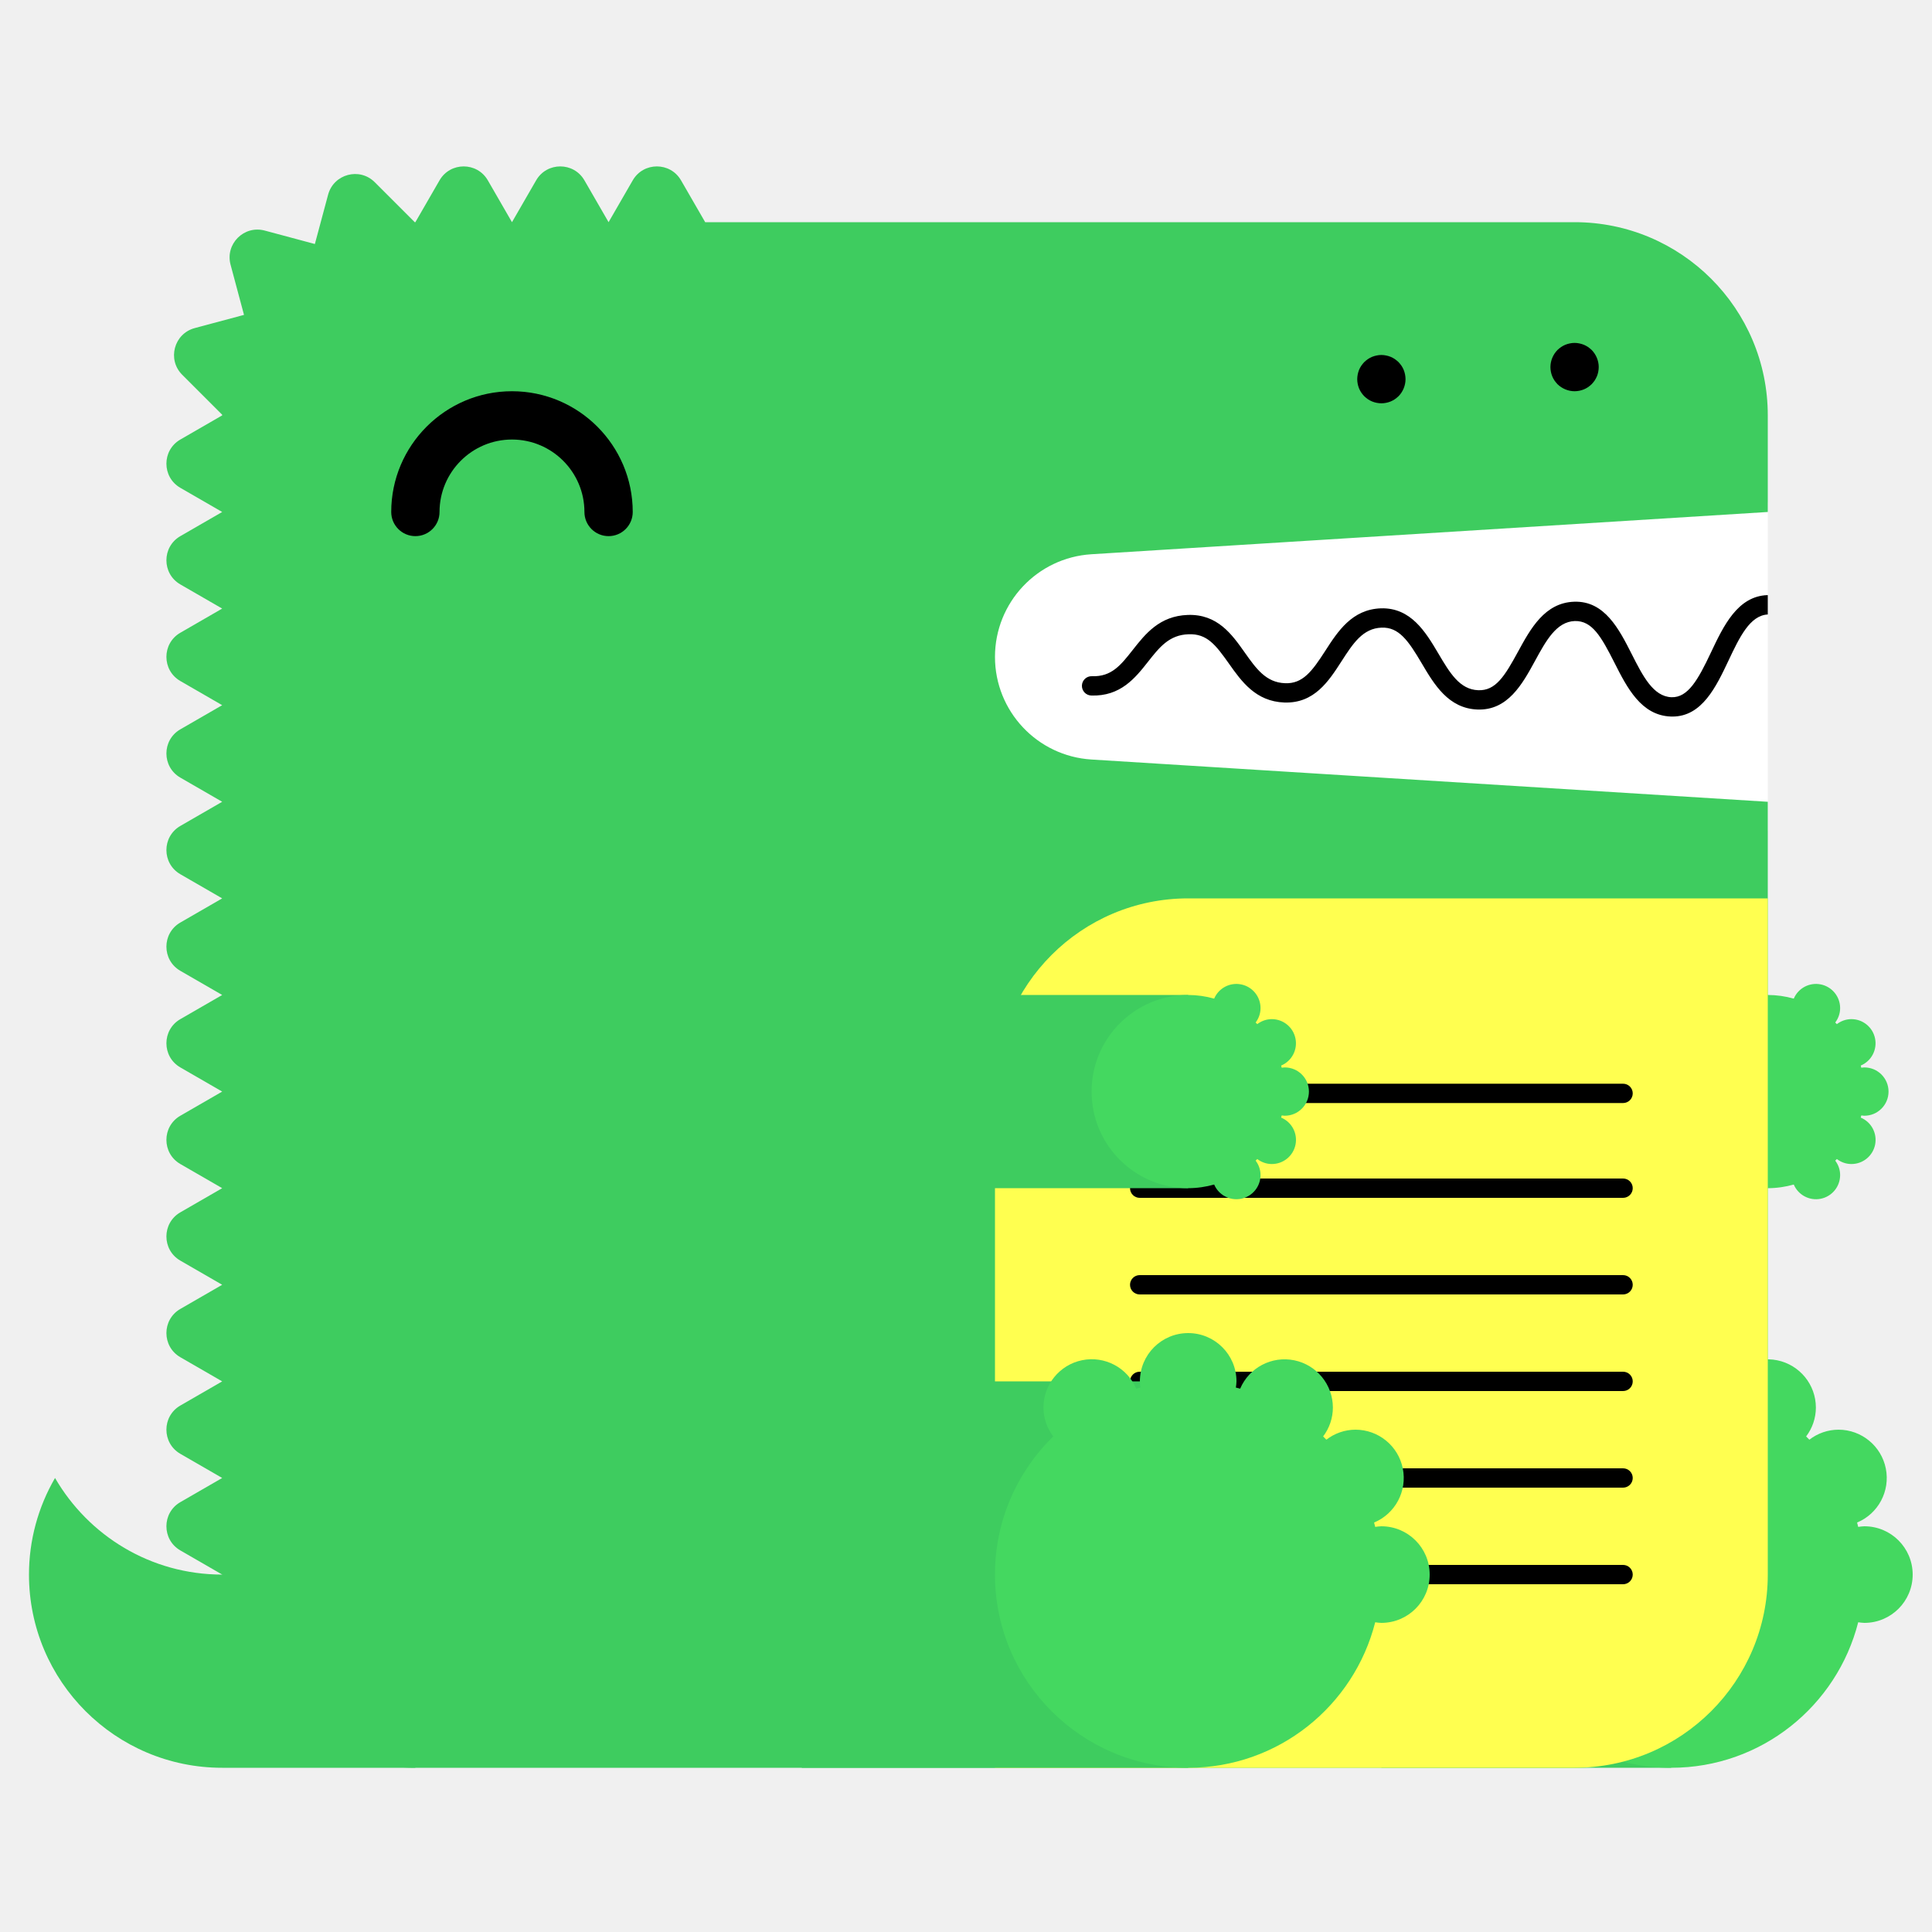
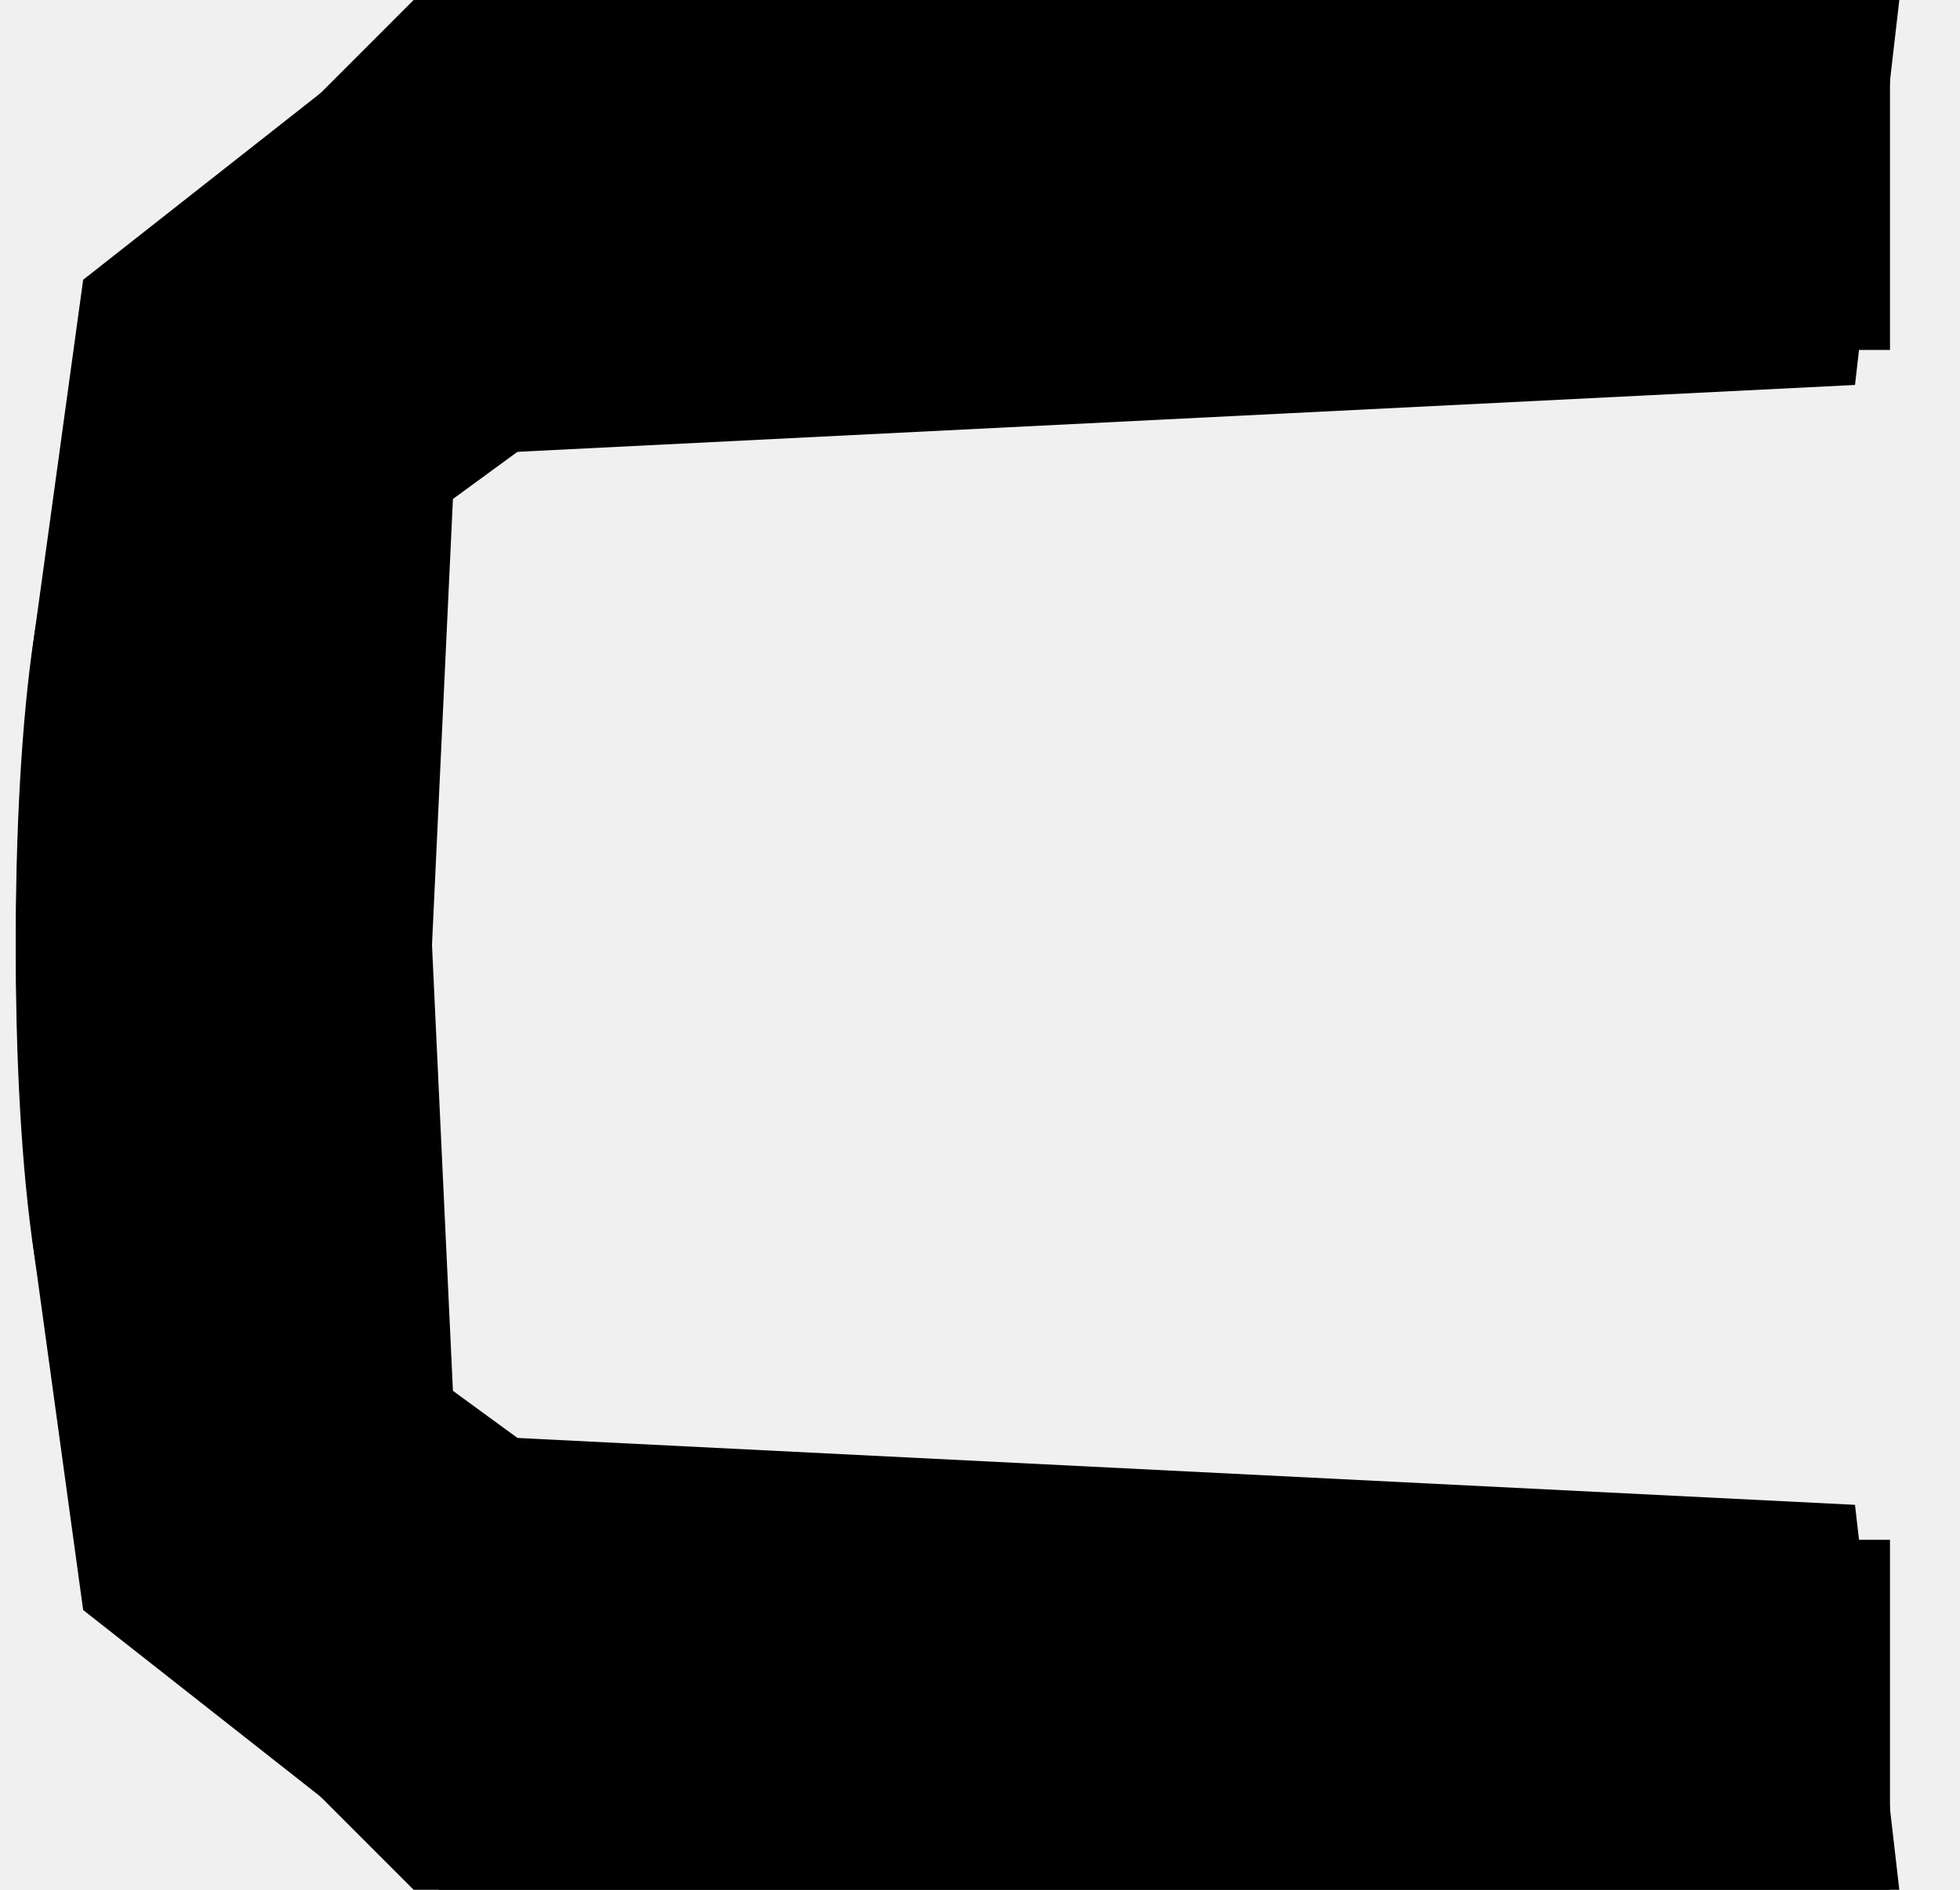
- <svg xmlns="http://www.w3.org/2000/svg" width="200" height="200" viewBox="0 0 200 200">
-   <g fill="none" fill-rule="evenodd">
-     <path fill="#FFF" d="M99 52h84v34H99z" />
-     <path d="M23 163c-7.398 0-13.843-4.027-17.303-10A19.886 19.886 0 0 0 3 163c0 11.046 8.954 20 20 20h20v-20H23z" fill="#3ECC5F" />
-     <path d="M112.98 57.376L183 53V43c0-11.046-8.954-20-20-20H73l-2.5-4.33c-1.112-1.925-3.889-1.925-5 0L63 23l-2.5-4.33c-1.111-1.925-3.889-1.925-5 0L53 23l-2.5-4.33c-1.111-1.925-3.889-1.925-5 0L43 23c-.022 0-.042.003-.065.003l-4.142-4.141c-1.57-1.571-4.252-.853-4.828 1.294l-1.369 5.104-5.192-1.392c-2.148-.575-4.111 1.389-3.535 3.536l1.39 5.193-5.102 1.367c-2.148.576-2.867 3.259-1.296 4.83l4.142 4.142c0 .021-.003.042-.003.064l-4.33 2.5c-1.925 1.111-1.925 3.889 0 5L23 53l-4.33 2.5c-1.925 1.111-1.925 3.889 0 5L23 63l-4.33 2.5c-1.925 1.111-1.925 3.889 0 5L23 73l-4.33 2.5c-1.925 1.111-1.925 3.889 0 5L23 83l-4.33 2.5c-1.925 1.111-1.925 3.889 0 5L23 93l-4.33 2.5c-1.925 1.111-1.925 3.889 0 5L23 103l-4.33 2.5c-1.925 1.111-1.925 3.889 0 5L23 113l-4.33 2.5c-1.925 1.111-1.925 3.889 0 5L23 123l-4.33 2.5c-1.925 1.111-1.925 3.889 0 5L23 133l-4.33 2.5c-1.925 1.111-1.925 3.889 0 5L23 143l-4.33 2.5c-1.925 1.111-1.925 3.889 0 5L23 153l-4.33 2.5c-1.925 1.111-1.925 3.889 0 5L23 163c0 11.046 8.954 20 20 20h120c11.046 0 20-8.954 20-20V83l-70.02-4.376A10.645 10.645 0 0 1 103 68c0-5.621 4.37-10.273 9.98-10.624" fill="#3ECC5F" />
-     <path fill="#3ECC5F" d="M143 183h30v-40h-30z" />
-     <path d="M193 158c-.219 0-.428.037-.639.064-.038-.15-.074-.301-.116-.451A5 5 0 0 0 190.32 148a4.96 4.96 0 0 0-3.016 1.036 26.531 26.531 0 0 0-.335-.336 4.955 4.955 0 0 0 1.011-2.987 5 5 0 0 0-9.599-1.959c-.148-.042-.297-.077-.445-.115.027-.211.064-.42.064-.639a5 5 0 0 0-5-5 5 5 0 0 0-5 5c0 .219.037.428.064.639-.148.038-.297.073-.445.115a4.998 4.998 0 0 0-9.599 1.959c0 1.125.384 2.151 1.011 2.987-3.717 3.632-6.031 8.693-6.031 14.3 0 11.046 8.954 20 20 20 9.339 0 17.16-6.41 19.361-15.064.211.027.42.064.639.064a5 5 0 0 0 5-5 5 5 0 0 0-5-5" fill="#44D860" />
-     <path fill="#3ECC5F" d="M153 123h30v-20h-30z" />
-     <path d="M193 115.5a2.5 2.5 0 1 0 0-5c-.109 0-.214.019-.319.032-.02-.075-.037-.15-.058-.225a2.501 2.501 0 0 0-.963-4.807c-.569 0-1.088.197-1.508.518a6.653 6.653 0 0 0-.168-.168c.314-.417.506-.931.506-1.494a2.5 2.5 0 0 0-4.8-.979A9.987 9.987 0 0 0 183 103c-5.522 0-10 4.478-10 10s4.478 10 10 10c.934 0 1.833-.138 2.69-.377a2.5 2.5 0 0 0 4.8-.979c0-.563-.192-1.077-.506-1.494.057-.055.113-.111.168-.168.42.321.939.518 1.508.518a2.5 2.5 0 0 0 .963-4.807c.021-.074.038-.15.058-.225.105.013.21.032.319.032" fill="#44D860" />
-     <path d="M63 55.5a2.5 2.5 0 0 1-2.5-2.5c0-4.136-3.364-7.5-7.5-7.5s-7.5 3.364-7.5 7.5a2.5 2.5 0 1 1-5 0c0-6.893 5.607-12.5 12.5-12.5S65.5 46.107 65.5 53a2.5 2.5 0 0 1-2.5 2.5" fill="#000" />
-     <path d="M103 183h60c11.046 0 20-8.954 20-20V93h-60c-11.046 0-20 8.954-20 20v70z" fill="#FFFF50" />
-     <path d="M168.02 124h-50.04a1 1 0 1 1 0-2h50.04a1 1 0 1 1 0 2m0 20h-50.04a1 1 0 1 1 0-2h50.04a1 1 0 1 1 0 2m0 20h-50.04a1 1 0 1 1 0-2h50.04a1 1 0 1 1 0 2m0-49.814h-50.04a1 1 0 1 1 0-2h50.04a1 1 0 1 1 0 2m0 19.814h-50.04a1 1 0 1 1 0-2h50.04a1 1 0 1 1 0 2m0 20h-50.04a1 1 0 1 1 0-2h50.04a1 1 0 1 1 0 2M183 61.611c-.012 0-.022-.006-.034-.005-3.09.105-4.552 3.196-5.842 5.923-1.346 2.85-2.387 4.703-4.093 4.647-1.889-.068-2.969-2.202-4.113-4.46-1.314-2.594-2.814-5.536-5.963-5.426-3.046.104-4.513 2.794-5.807 5.167-1.377 2.528-2.314 4.065-4.121 3.994-1.927-.07-2.951-1.805-4.136-3.813-1.321-2.236-2.848-4.75-5.936-4.664-2.994.103-4.465 2.385-5.763 4.4-1.373 2.13-2.335 3.428-4.165 3.351-1.973-.07-2.992-1.51-4.171-3.177-1.324-1.873-2.816-3.993-5.895-3.89-2.928.1-4.399 1.97-5.696 3.618-1.232 1.564-2.194 2.802-4.229 2.724a1 1 0 0 0-.072 2c3.017.101 4.545-1.8 5.872-3.487 1.177-1.496 2.193-2.787 4.193-2.855 1.926-.082 2.829 1.115 4.195 3.045 1.297 1.834 2.769 3.914 5.731 4.021 3.103.104 4.596-2.215 5.918-4.267 1.182-1.834 2.202-3.417 4.15-3.484 1.793-.067 2.769 1.35 4.145 3.681 1.297 2.197 2.766 4.686 5.787 4.796 3.125.108 4.634-2.62 5.949-5.035 1.139-2.088 2.214-4.06 4.119-4.126 1.793-.042 2.728 1.595 4.111 4.33 1.292 2.553 2.757 5.445 5.825 5.556l.169.003c3.064 0 4.518-3.075 5.805-5.794 1.139-2.41 2.217-4.68 4.067-4.773v-2z" fill="#000" />
-     <path fill="#3ECC5F" d="M83 183h40v-40H83z" />
-     <path d="M143 158c-.219 0-.428.037-.639.064-.038-.15-.074-.301-.116-.451A5 5 0 0 0 140.32 148a4.96 4.96 0 0 0-3.016 1.036 26.531 26.531 0 0 0-.335-.336 4.955 4.955 0 0 0 1.011-2.987 5 5 0 0 0-9.599-1.959c-.148-.042-.297-.077-.445-.115.027-.211.064-.42.064-.639a5 5 0 0 0-5-5 5 5 0 0 0-5 5c0 .219.037.428.064.639-.148.038-.297.073-.445.115a4.998 4.998 0 0 0-9.599 1.959c0 1.125.384 2.151 1.011 2.987-3.717 3.632-6.031 8.693-6.031 14.3 0 11.046 8.954 20 20 20 9.339 0 17.16-6.41 19.361-15.064.211.027.42.064.639.064a5 5 0 0 0 5-5 5 5 0 0 0-5-5" fill="#44D860" />
-     <path fill="#3ECC5F" d="M83 123h40v-20H83z" />
-     <path d="M133 115.5a2.5 2.5 0 1 0 0-5c-.109 0-.214.019-.319.032-.02-.075-.037-.15-.058-.225a2.501 2.501 0 0 0-.963-4.807c-.569 0-1.088.197-1.508.518a6.653 6.653 0 0 0-.168-.168c.314-.417.506-.931.506-1.494a2.5 2.5 0 0 0-4.8-.979A9.987 9.987 0 0 0 123 103c-5.522 0-10 4.478-10 10s4.478 10 10 10c.934 0 1.833-.138 2.69-.377a2.5 2.5 0 0 0 4.8-.979c0-.563-.192-1.077-.506-1.494.057-.055.113-.111.168-.168.42.321.939.518 1.508.518a2.5 2.5 0 0 0 .963-4.807c.021-.074.038-.15.058-.225.105.013.21.032.319.032" fill="#44D860" />
-     <path d="M143 41.75c-.16 0-.33-.02-.49-.05a2.52 2.52 0 0 1-.47-.14c-.15-.06-.29-.14-.431-.23-.13-.09-.259-.2-.38-.31-.109-.12-.219-.24-.309-.38s-.17-.28-.231-.43a2.619 2.619 0 0 1-.189-.96c0-.16.02-.33.05-.49.03-.16.08-.31.139-.47.061-.15.141-.29.231-.43.09-.13.2-.26.309-.38.121-.11.25-.22.38-.31.141-.09.281-.17.431-.23.149-.06.31-.11.47-.14.32-.07.65-.07.98 0 .159.03.32.08.47.14.149.06.29.14.43.23.13.09.259.2.38.31.11.12.22.25.31.38.09.14.17.28.23.43.06.16.11.31.14.47.029.16.05.33.05.49 0 .66-.271 1.31-.73 1.77-.121.11-.25.22-.38.31-.14.09-.281.17-.43.23a2.565 2.565 0 0 1-.96.19m20-1.25c-.66 0-1.3-.27-1.771-.73a3.802 3.802 0 0 1-.309-.38c-.09-.14-.17-.28-.231-.43a2.619 2.619 0 0 1-.189-.96c0-.66.27-1.3.729-1.77.121-.11.25-.22.38-.31.141-.09.281-.17.431-.23.149-.06.31-.11.47-.14.32-.07.66-.07.98 0 .159.03.32.08.47.14.149.06.29.14.43.23.13.09.259.2.38.31.459.47.73 1.11.73 1.77 0 .16-.021.33-.05.49-.03.16-.08.32-.14.47-.07.15-.14.29-.23.43-.09.13-.2.26-.31.38-.121.11-.25.22-.38.31-.14.09-.281.17-.43.23a2.565 2.565 0 0 1-.96.19" fill="#000" />
+ <svg xmlns="http://www.w3.org/2000/svg" width="28" height="27" viewBox="0 0 28 27" fill="none">
+   <g>
+     <path fill-rule="evenodd" clip-rule="evenodd" d="M3.729 1.999L1.188 3.997L0.503 8.979C0.126 11.719 0.135 15.842 0.524 18.141L1.23 22.321L3.57 24.66L5.909 27H16.521H27.133L26.816 24.25L26.5 21.5L16.5 21L6.5 20.5L6.196 14.026L5.893 7.551L7.638 6.276L9.382 5H18.191H27V2.5V0H16.635H6.27L3.729 1.999Z" fill="black" />
+     <path fill-rule="evenodd" clip-rule="evenodd" d="M3.729 1.999L1.188 3.997L0.503 8.979C0.126 11.719 0.135 15.842 0.524 18.141L1.23 22.321L3.57 24.66L5.909 27H16.521H27.133L26.816 24.25L26.5 21.5L16.5 21L6.5 20.5L6.196 14.026L5.893 7.551L7.638 6.276L9.382 5H18.191H27V2.5V0H16.635H6.27L3.729 1.999Z" fill="black" transform="translate(0, 27) scale(1, -1)" />
  </g>
</svg>
